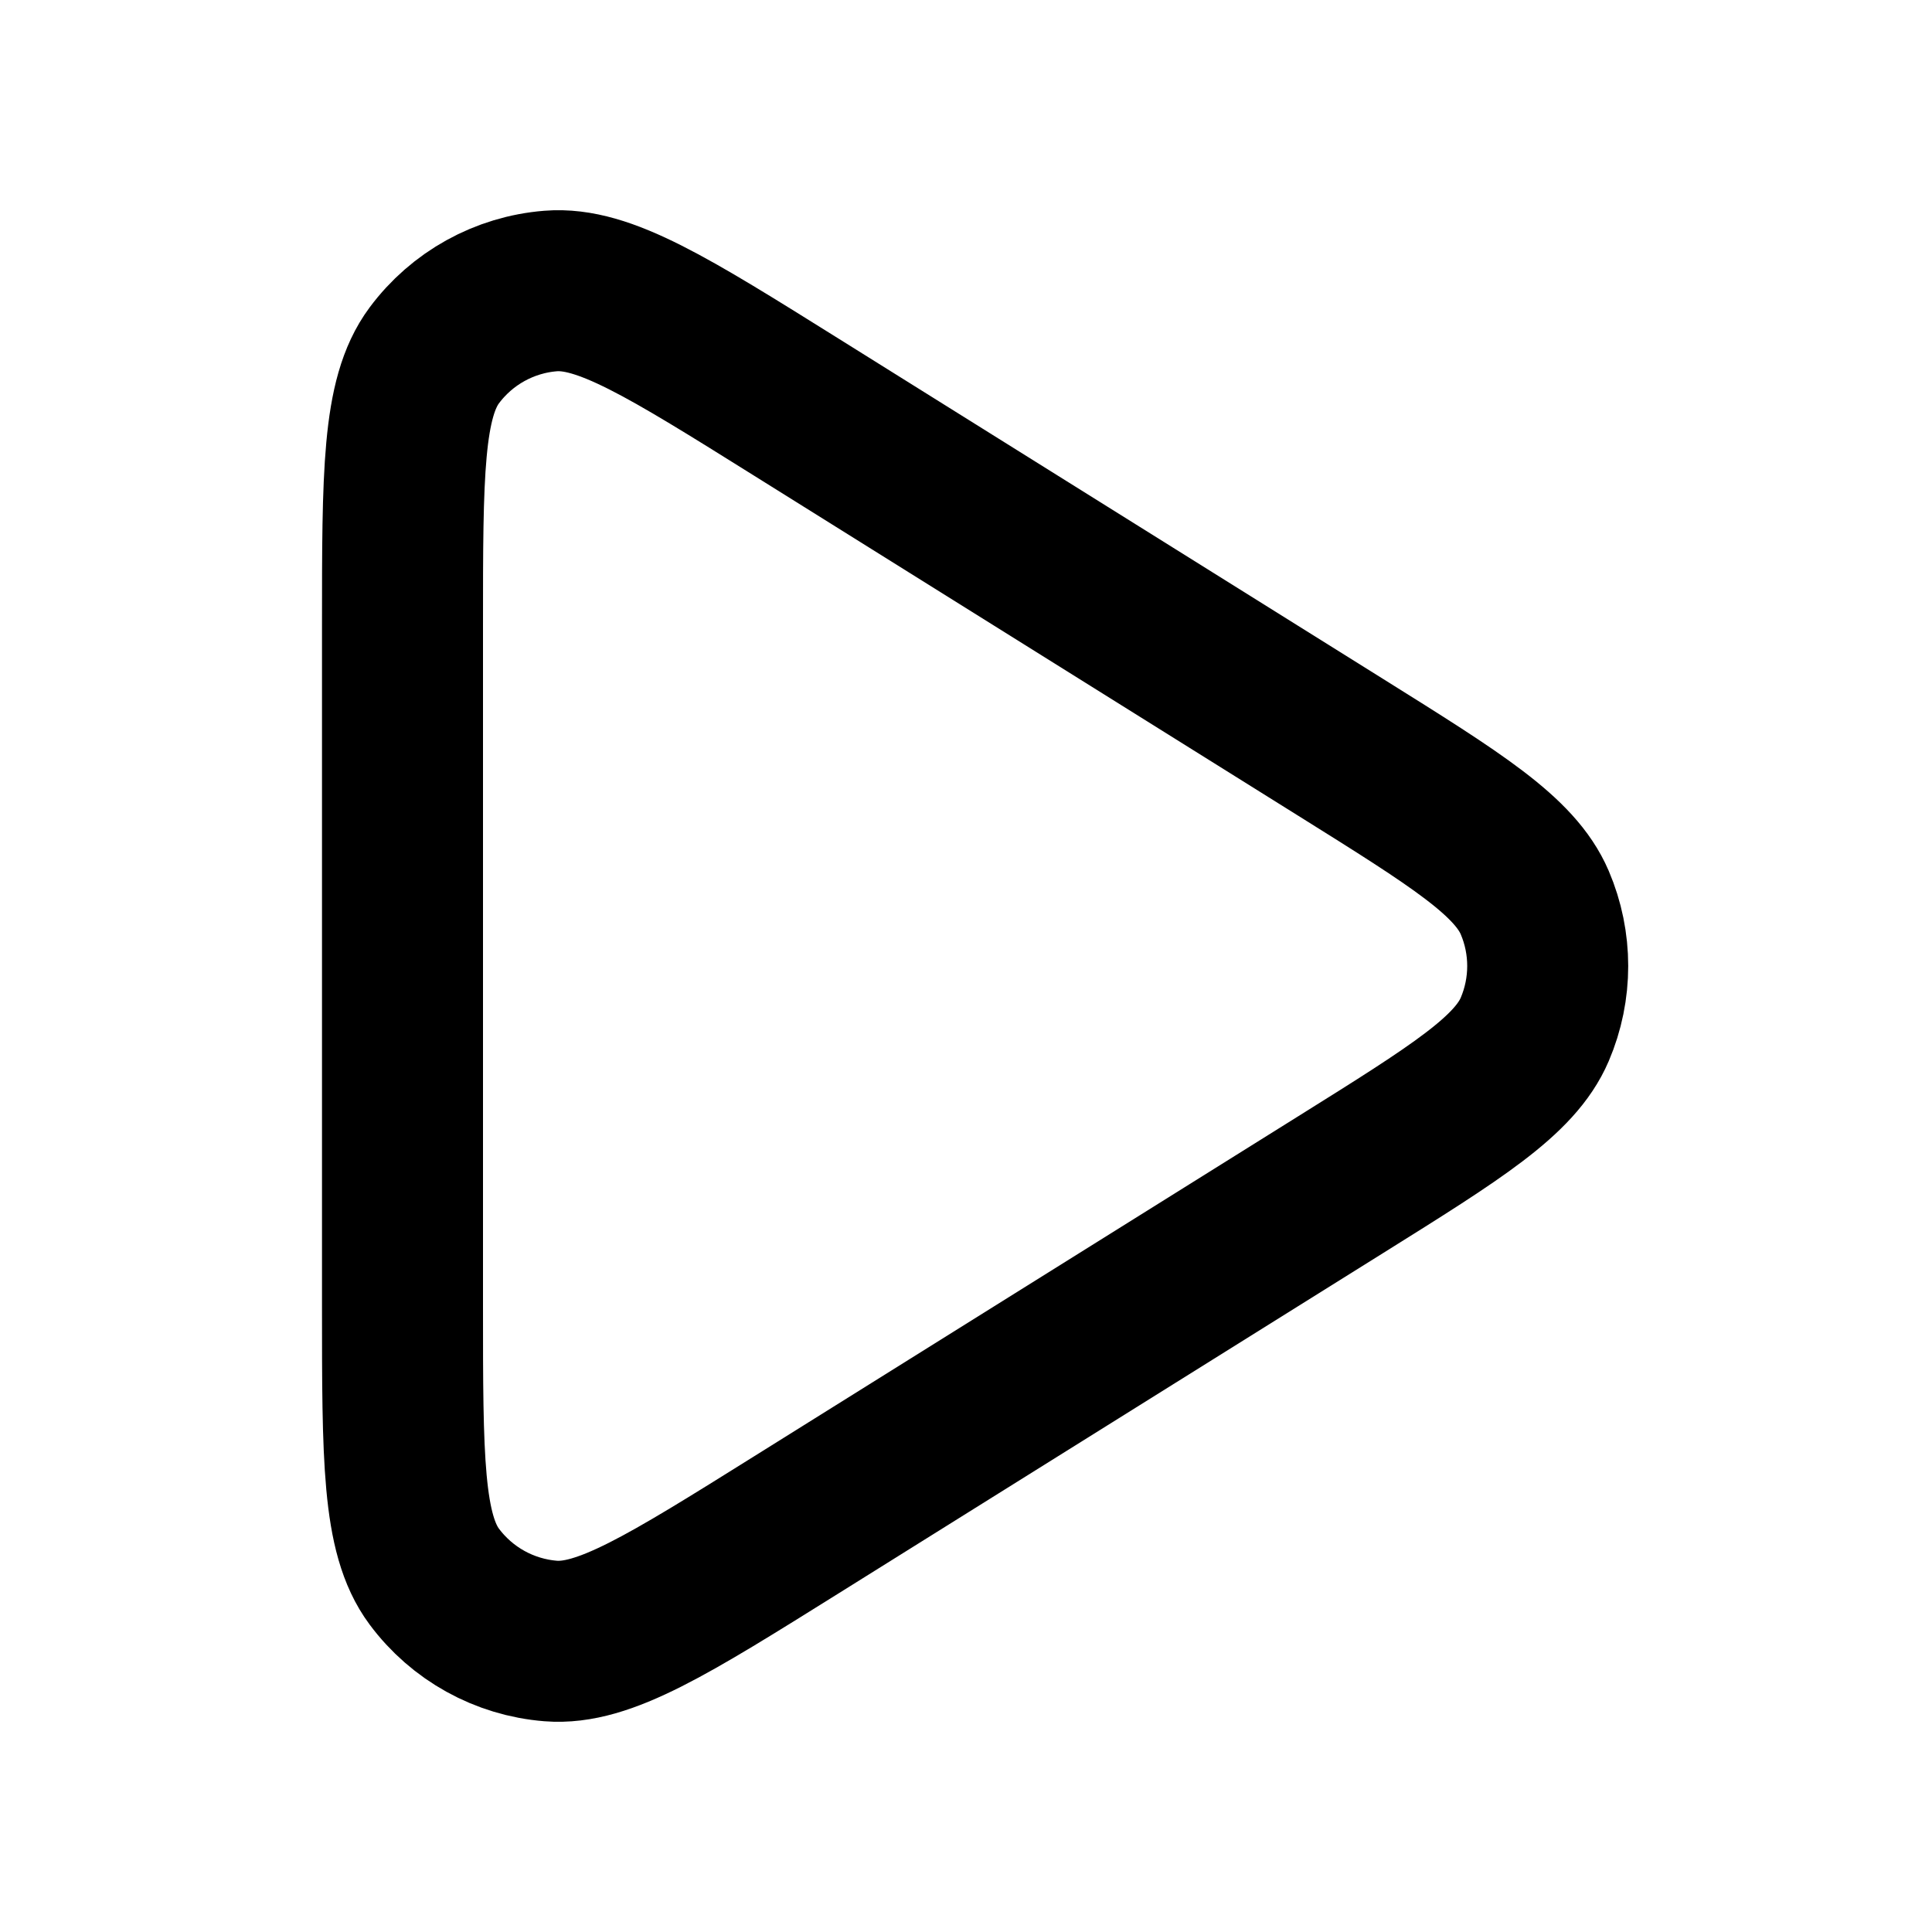
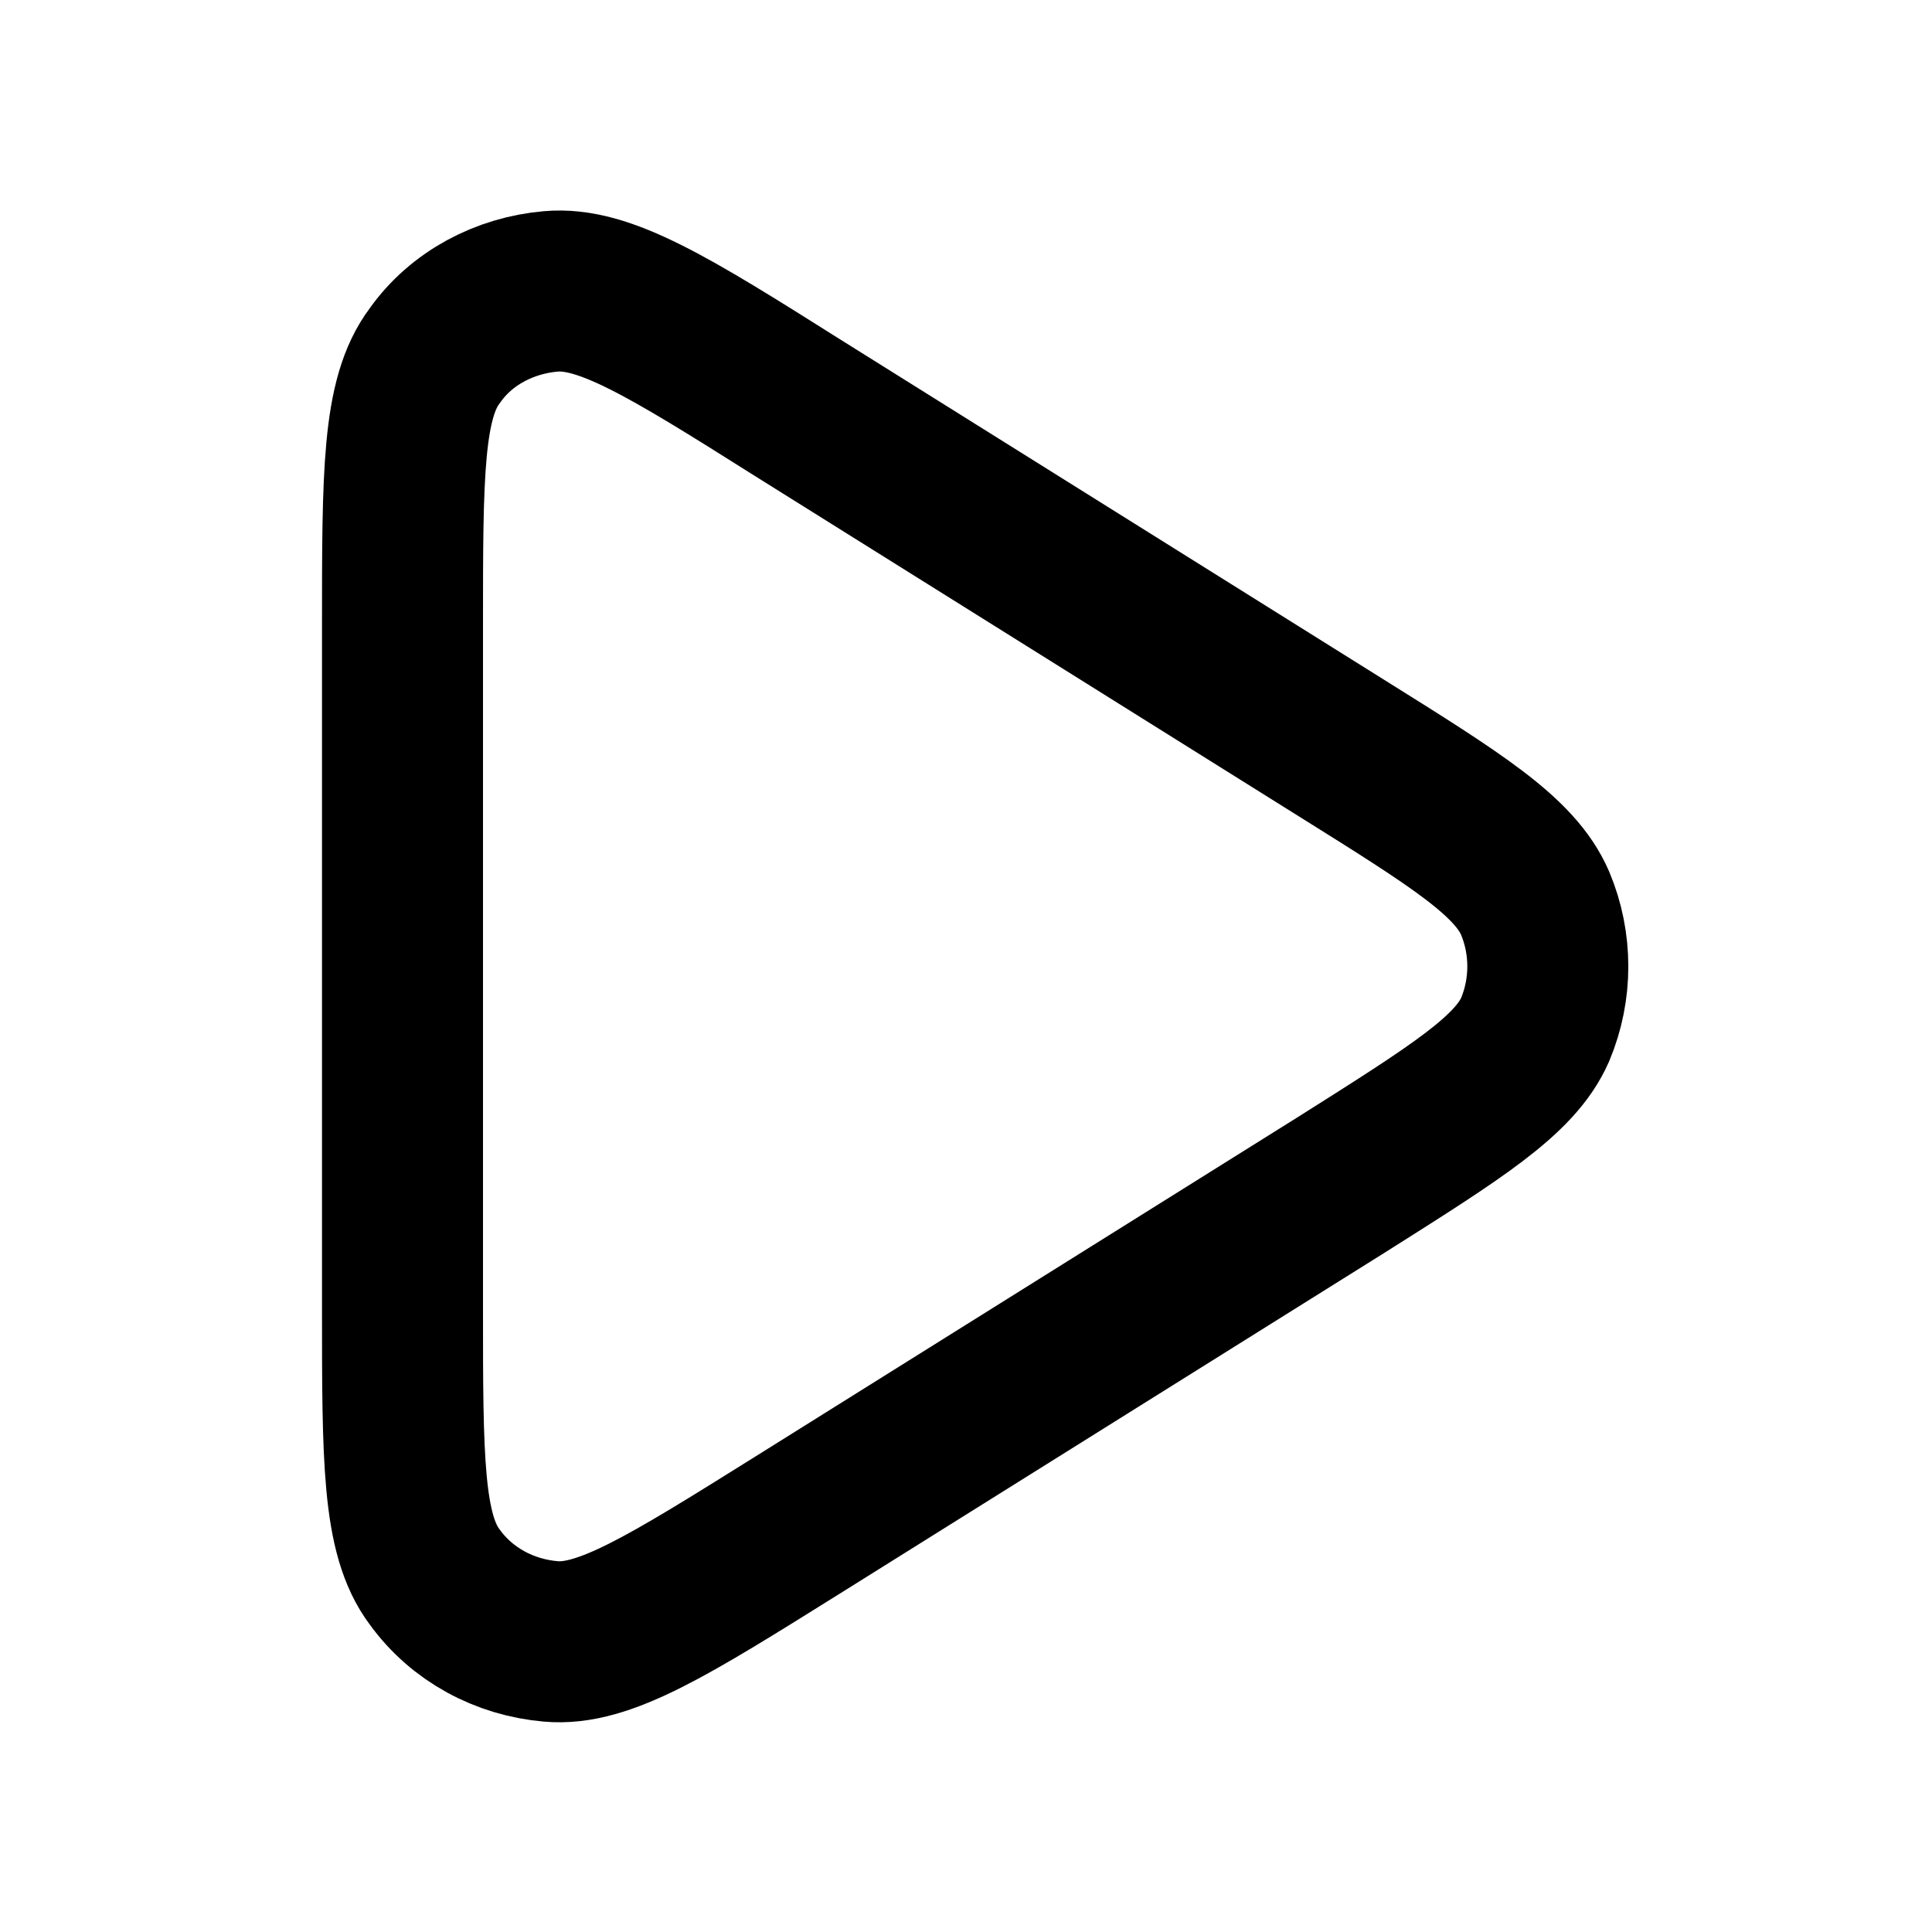
- <svg xmlns="http://www.w3.org/2000/svg" width="800px" height="800px" viewBox="0 0 24 24" fill="none">
-   <path d="M16.658 9.286C18.098 10.186 18.818 10.636 19.065 11.212C19.28 11.715 19.28 12.285 19.065 12.788C18.818 13.364 18.098 13.814 16.658 14.714L9.896 18.94C8.298 19.939 7.499 20.438 6.84 20.385C6.265 20.339 5.738 20.047 5.394 19.584C5 19.053 5 18.111 5 16.226V7.774C5 5.889 5 4.947 5.394 4.416C5.738 3.953 6.265 3.661 6.84 3.615C7.499 3.562 8.298 4.061 9.896 5.06L16.658 9.286Z" stroke="#000000" stroke-width="2" stroke-linejoin="round" />
+ <svg xmlns="http://www.w3.org/2000/svg" viewBox="0 0 24 24" fill="none">
+   <path d="M16.66 9.29c1.44.9 2.16 1.35 2.41 1.93.21.5.21 1.07 0 1.57-.25.57-.97 1.02-2.41 1.93l-6.76 4.23c-1.6 1-2.4 1.5-3.06 1.44-.57-.05-1.1-.33-1.44-.8-.4-.53-.4-1.47-.4-3.35V7.77c0-1.88 0-2.82.4-3.35.33-.47.87-.75 1.44-.8.66-.06 1.46.43 3.06 1.44l6.76 4.23z" stroke="#000" stroke-width="2" stroke-linejoin="round" />
</svg>
